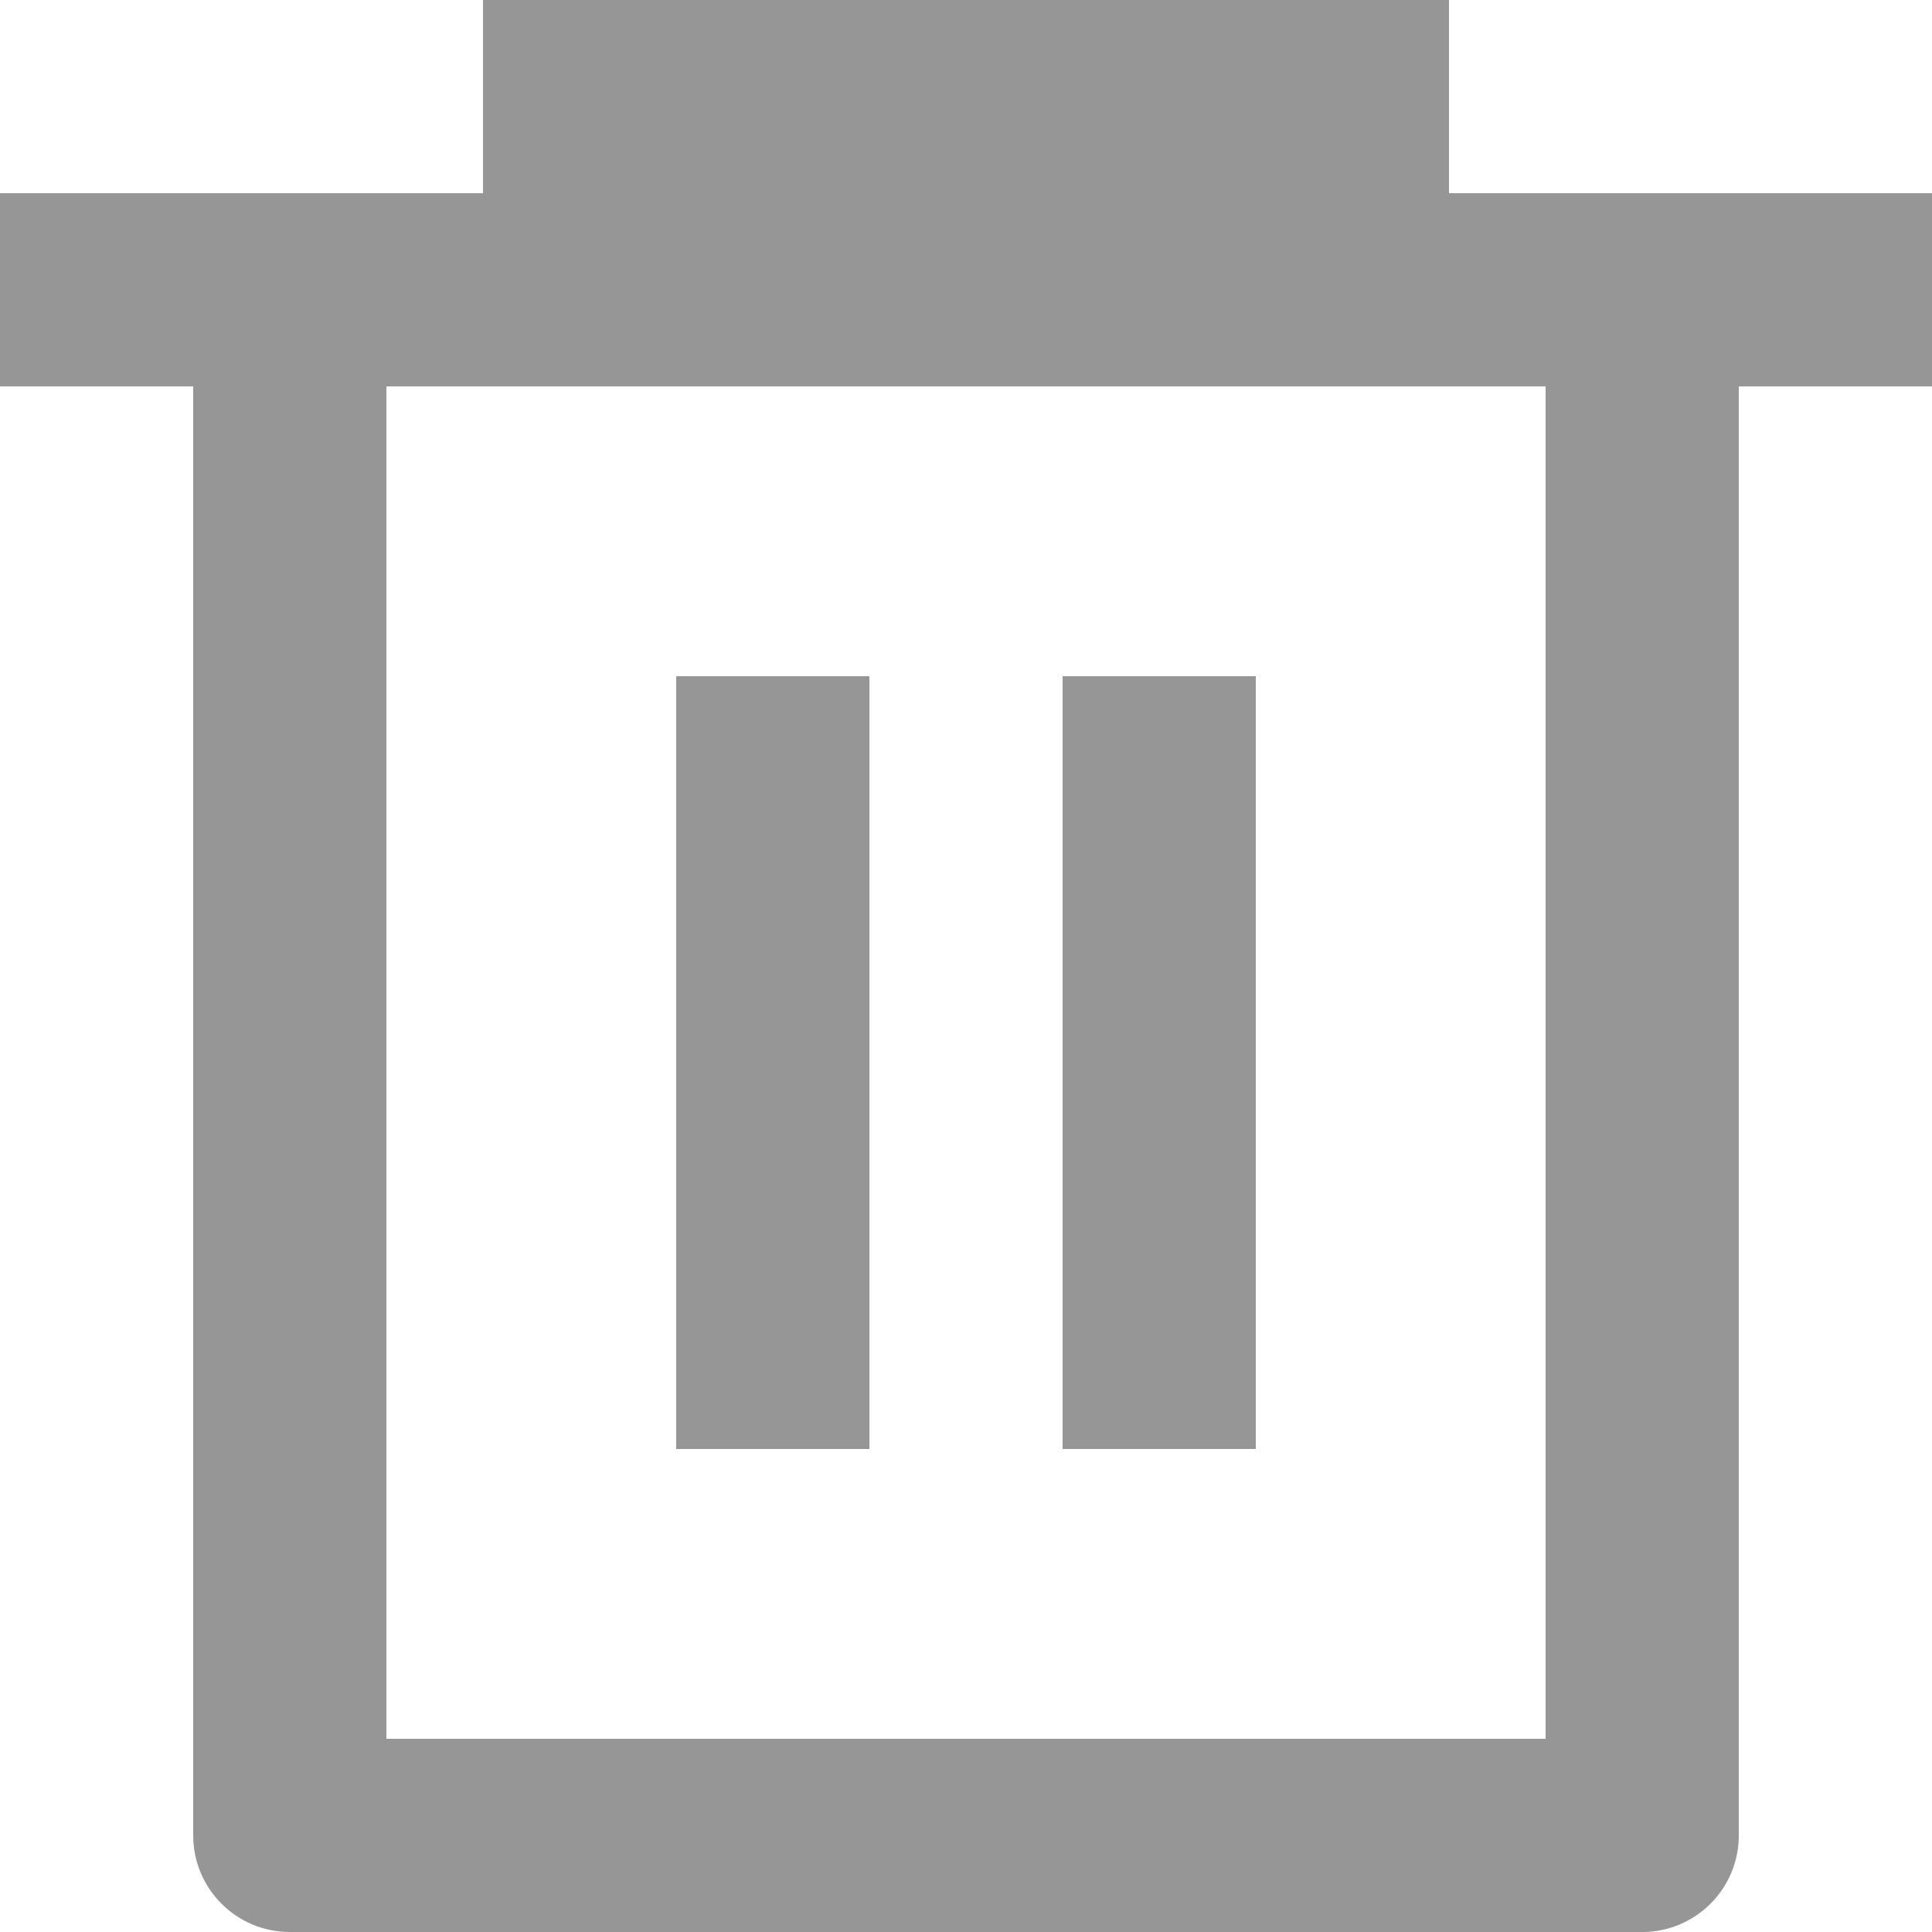
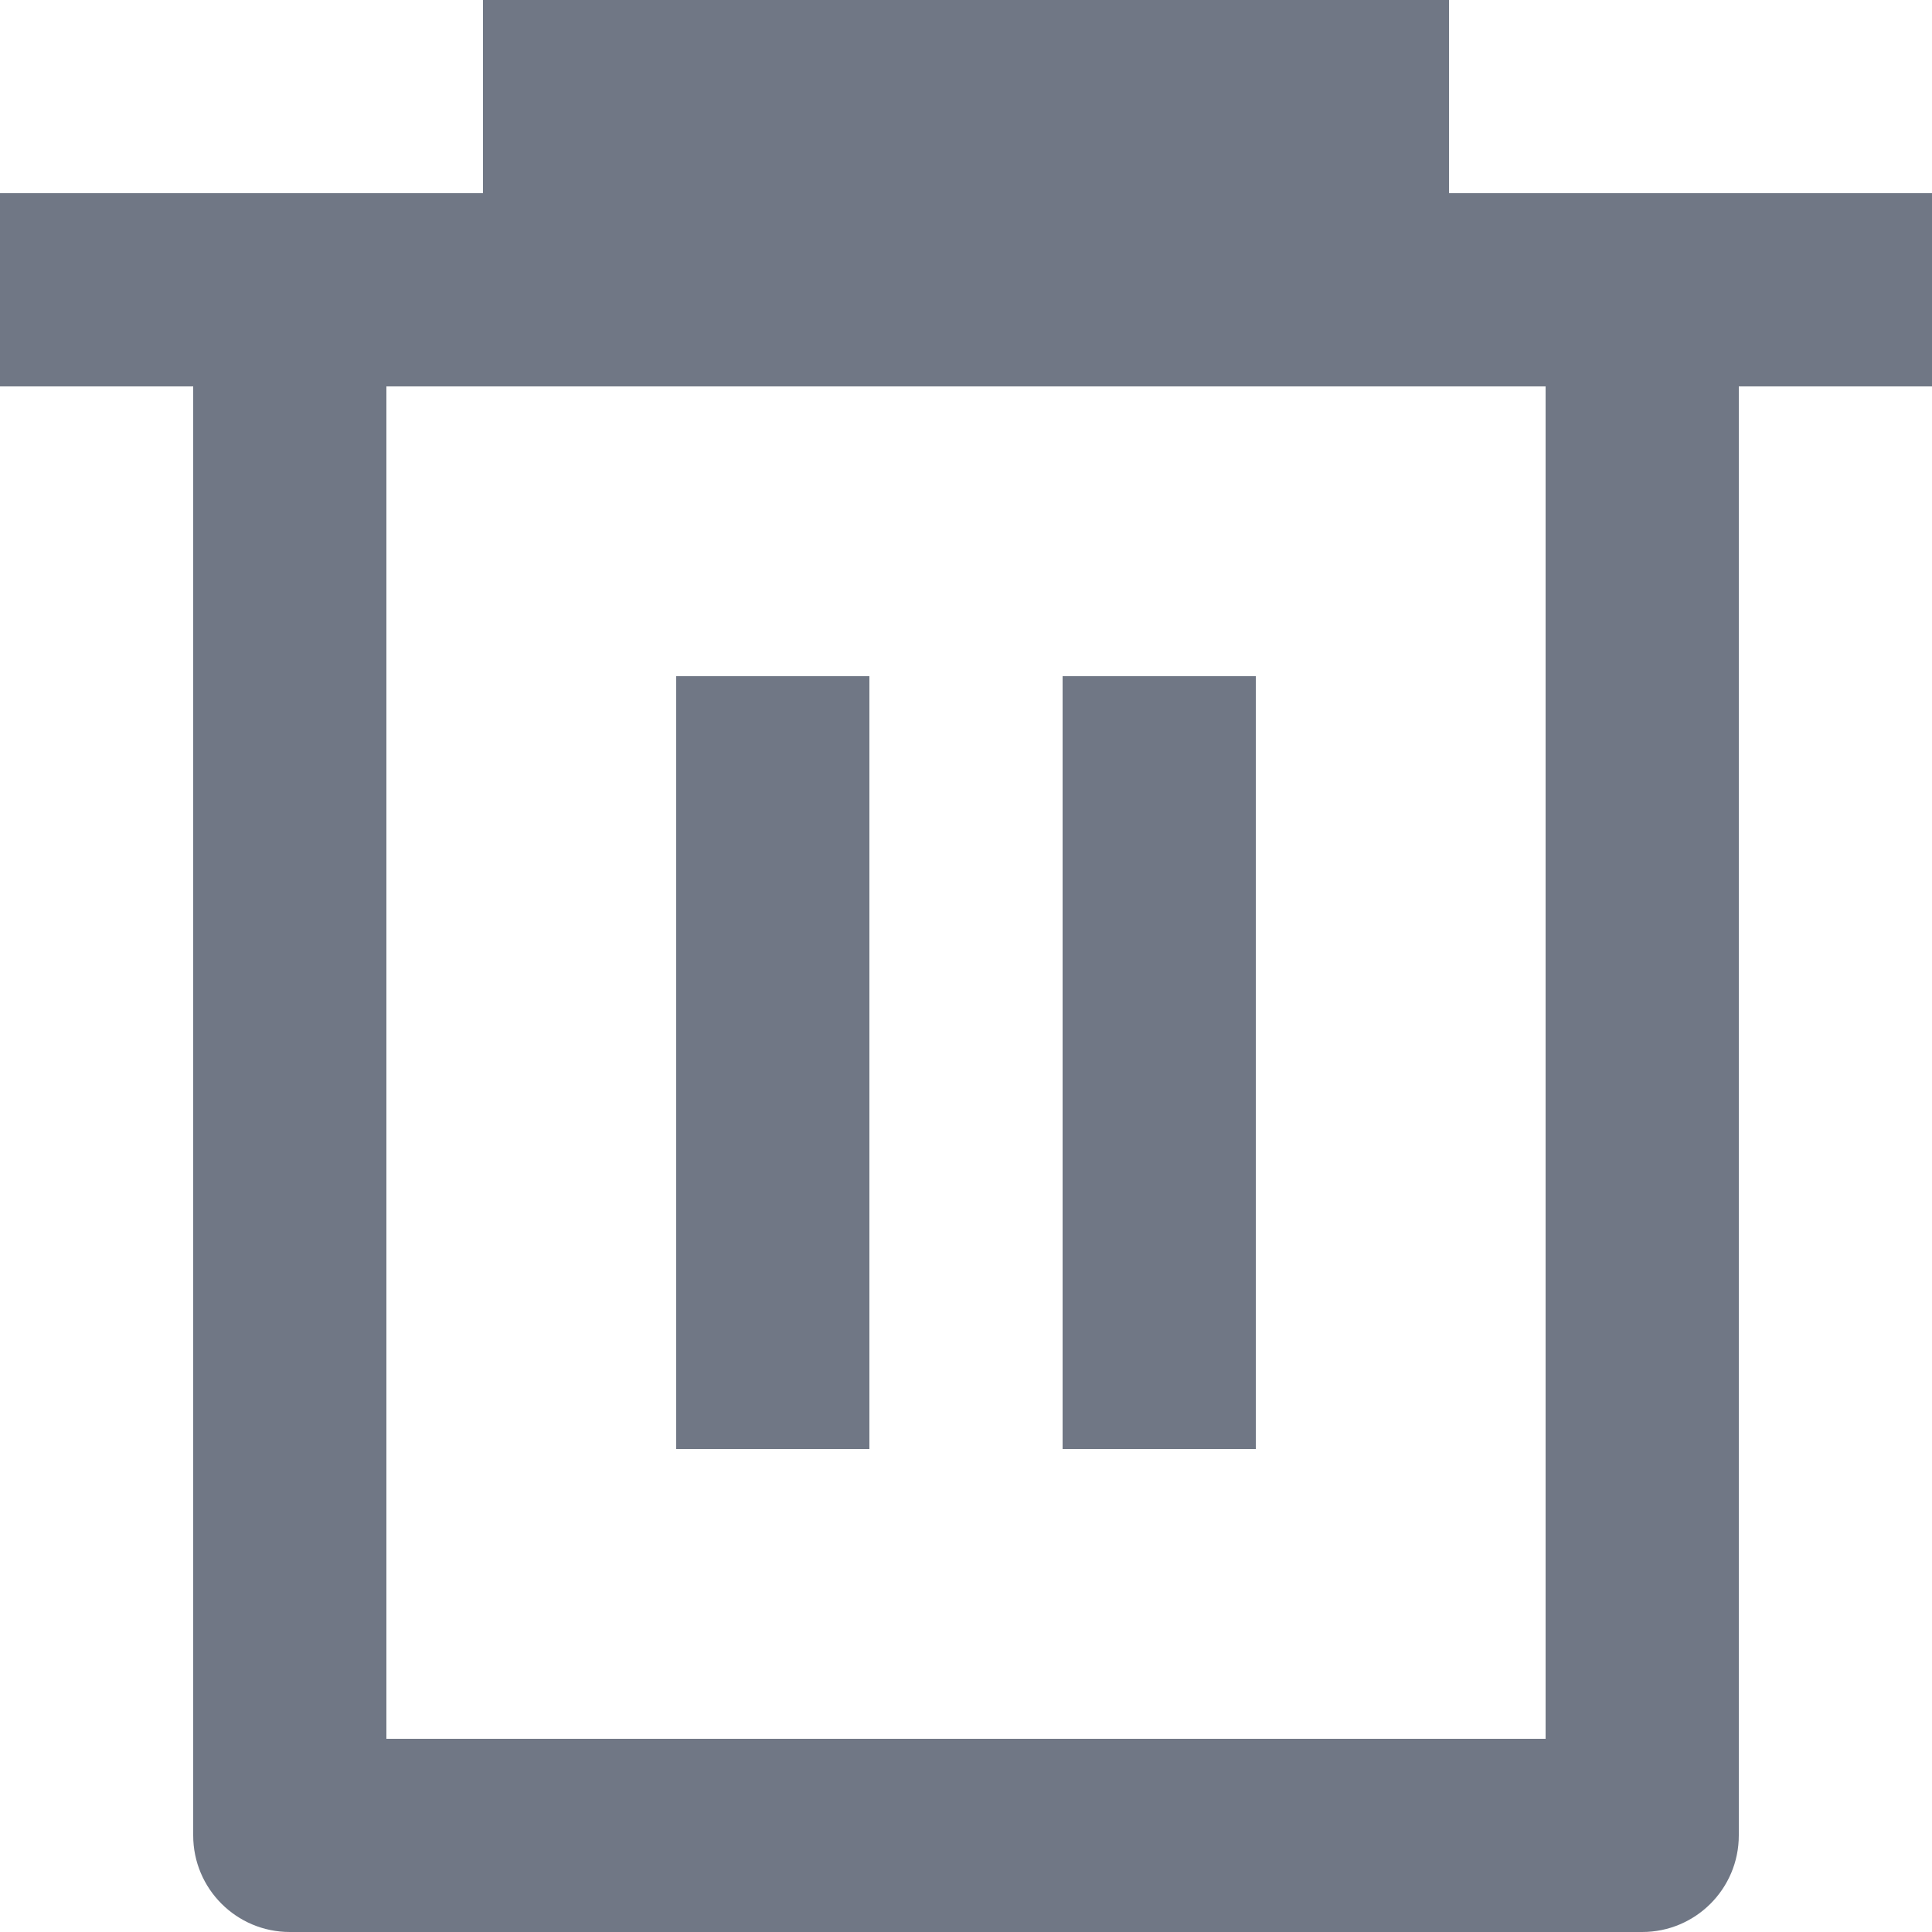
<svg xmlns="http://www.w3.org/2000/svg" id="Suppression" width="14" height="14" viewBox="0 0 14 14">
-   <path id="_couleur_icône" data-name="🎨 couleur icône" d="M11.9,14H2.1a.7.7,0,0,1-.7-.7V2.8H0V1.4H3.5V0h7V1.4H14V2.8H12.6V13.3A.7.7,0,0,1,11.9,14ZM2.8,2.8v9.8h8.4V2.8Zm6.3,7.7H7.7V4.9H9.1v5.6Zm-2.8,0H4.9V4.9H6.3v5.6Z" fill="#969696" />
+   <path id="_couleur_icône" data-name="🎨 couleur icône" d="M11.9,14H2.1a.7.7,0,0,1-.7-.7V2.8H0V1.4H3.5V0h7V1.4H14V2.8H12.6V13.3A.7.7,0,0,1,11.9,14ZM2.8,2.8v9.8h8.4V2.8Zm6.3,7.7H7.7V4.9H9.1v5.6Zm-2.8,0H4.9V4.9H6.3v5.6Z" fill="#707785" />
</svg>
